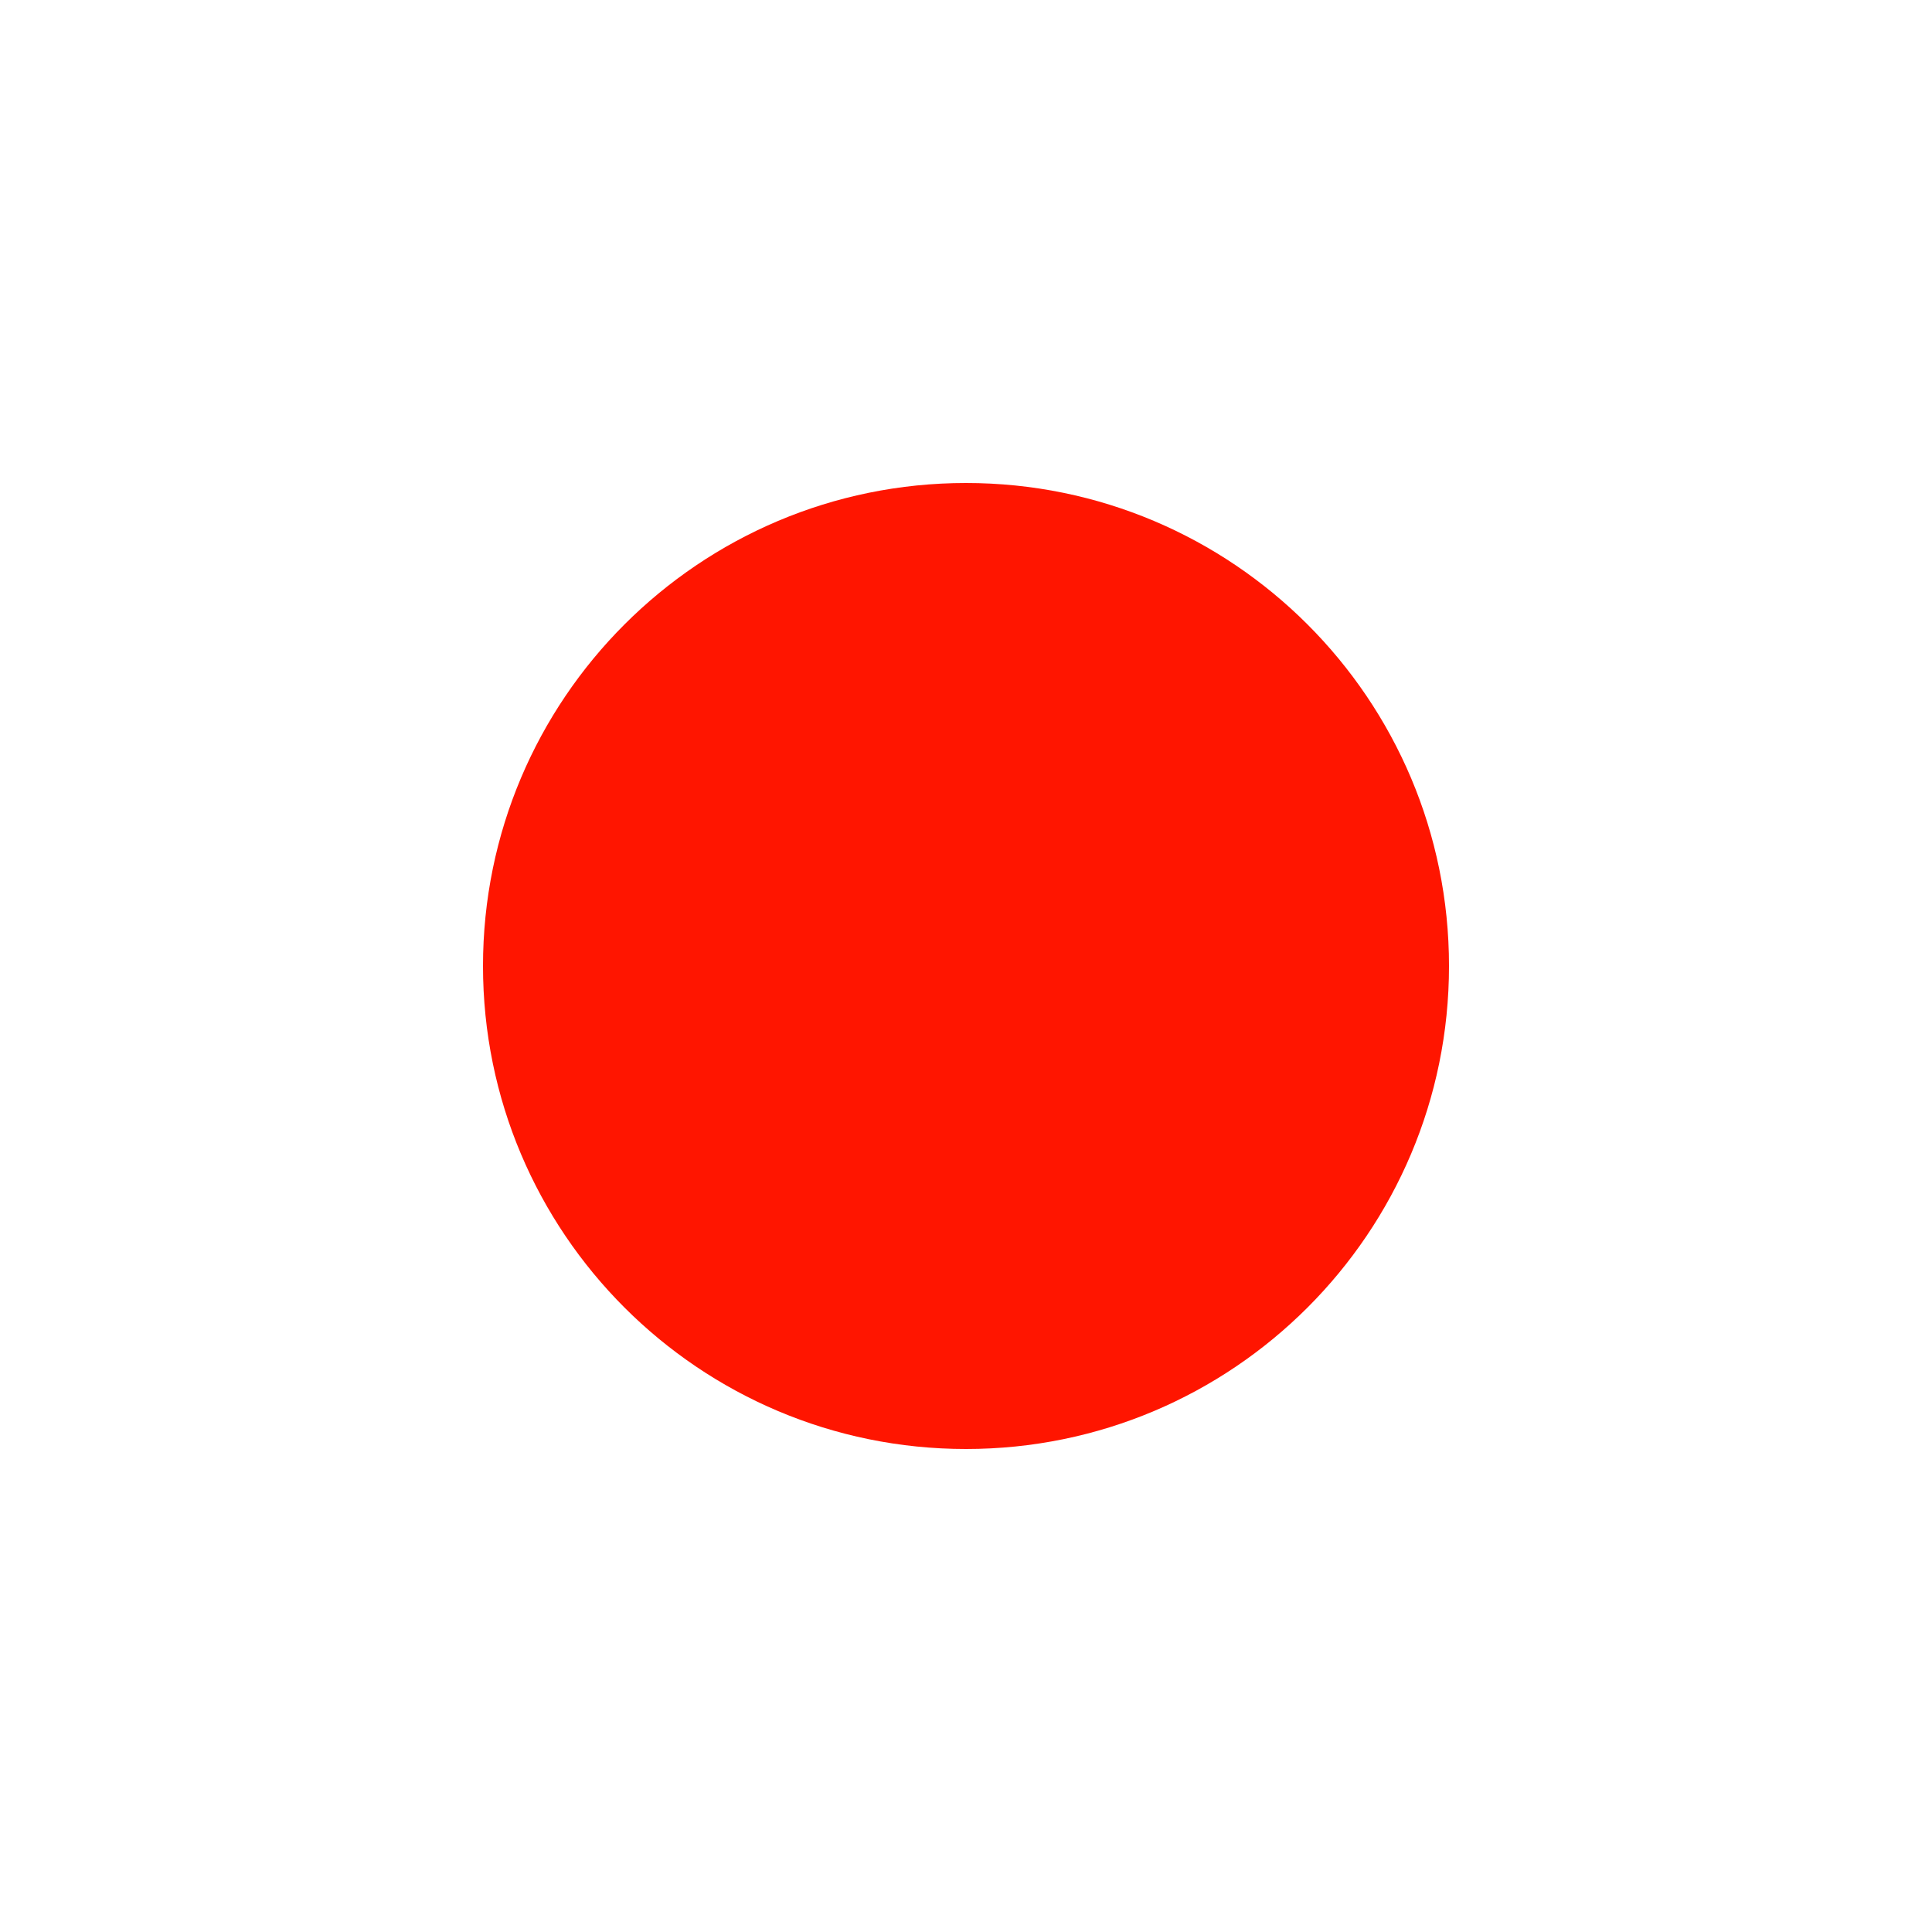
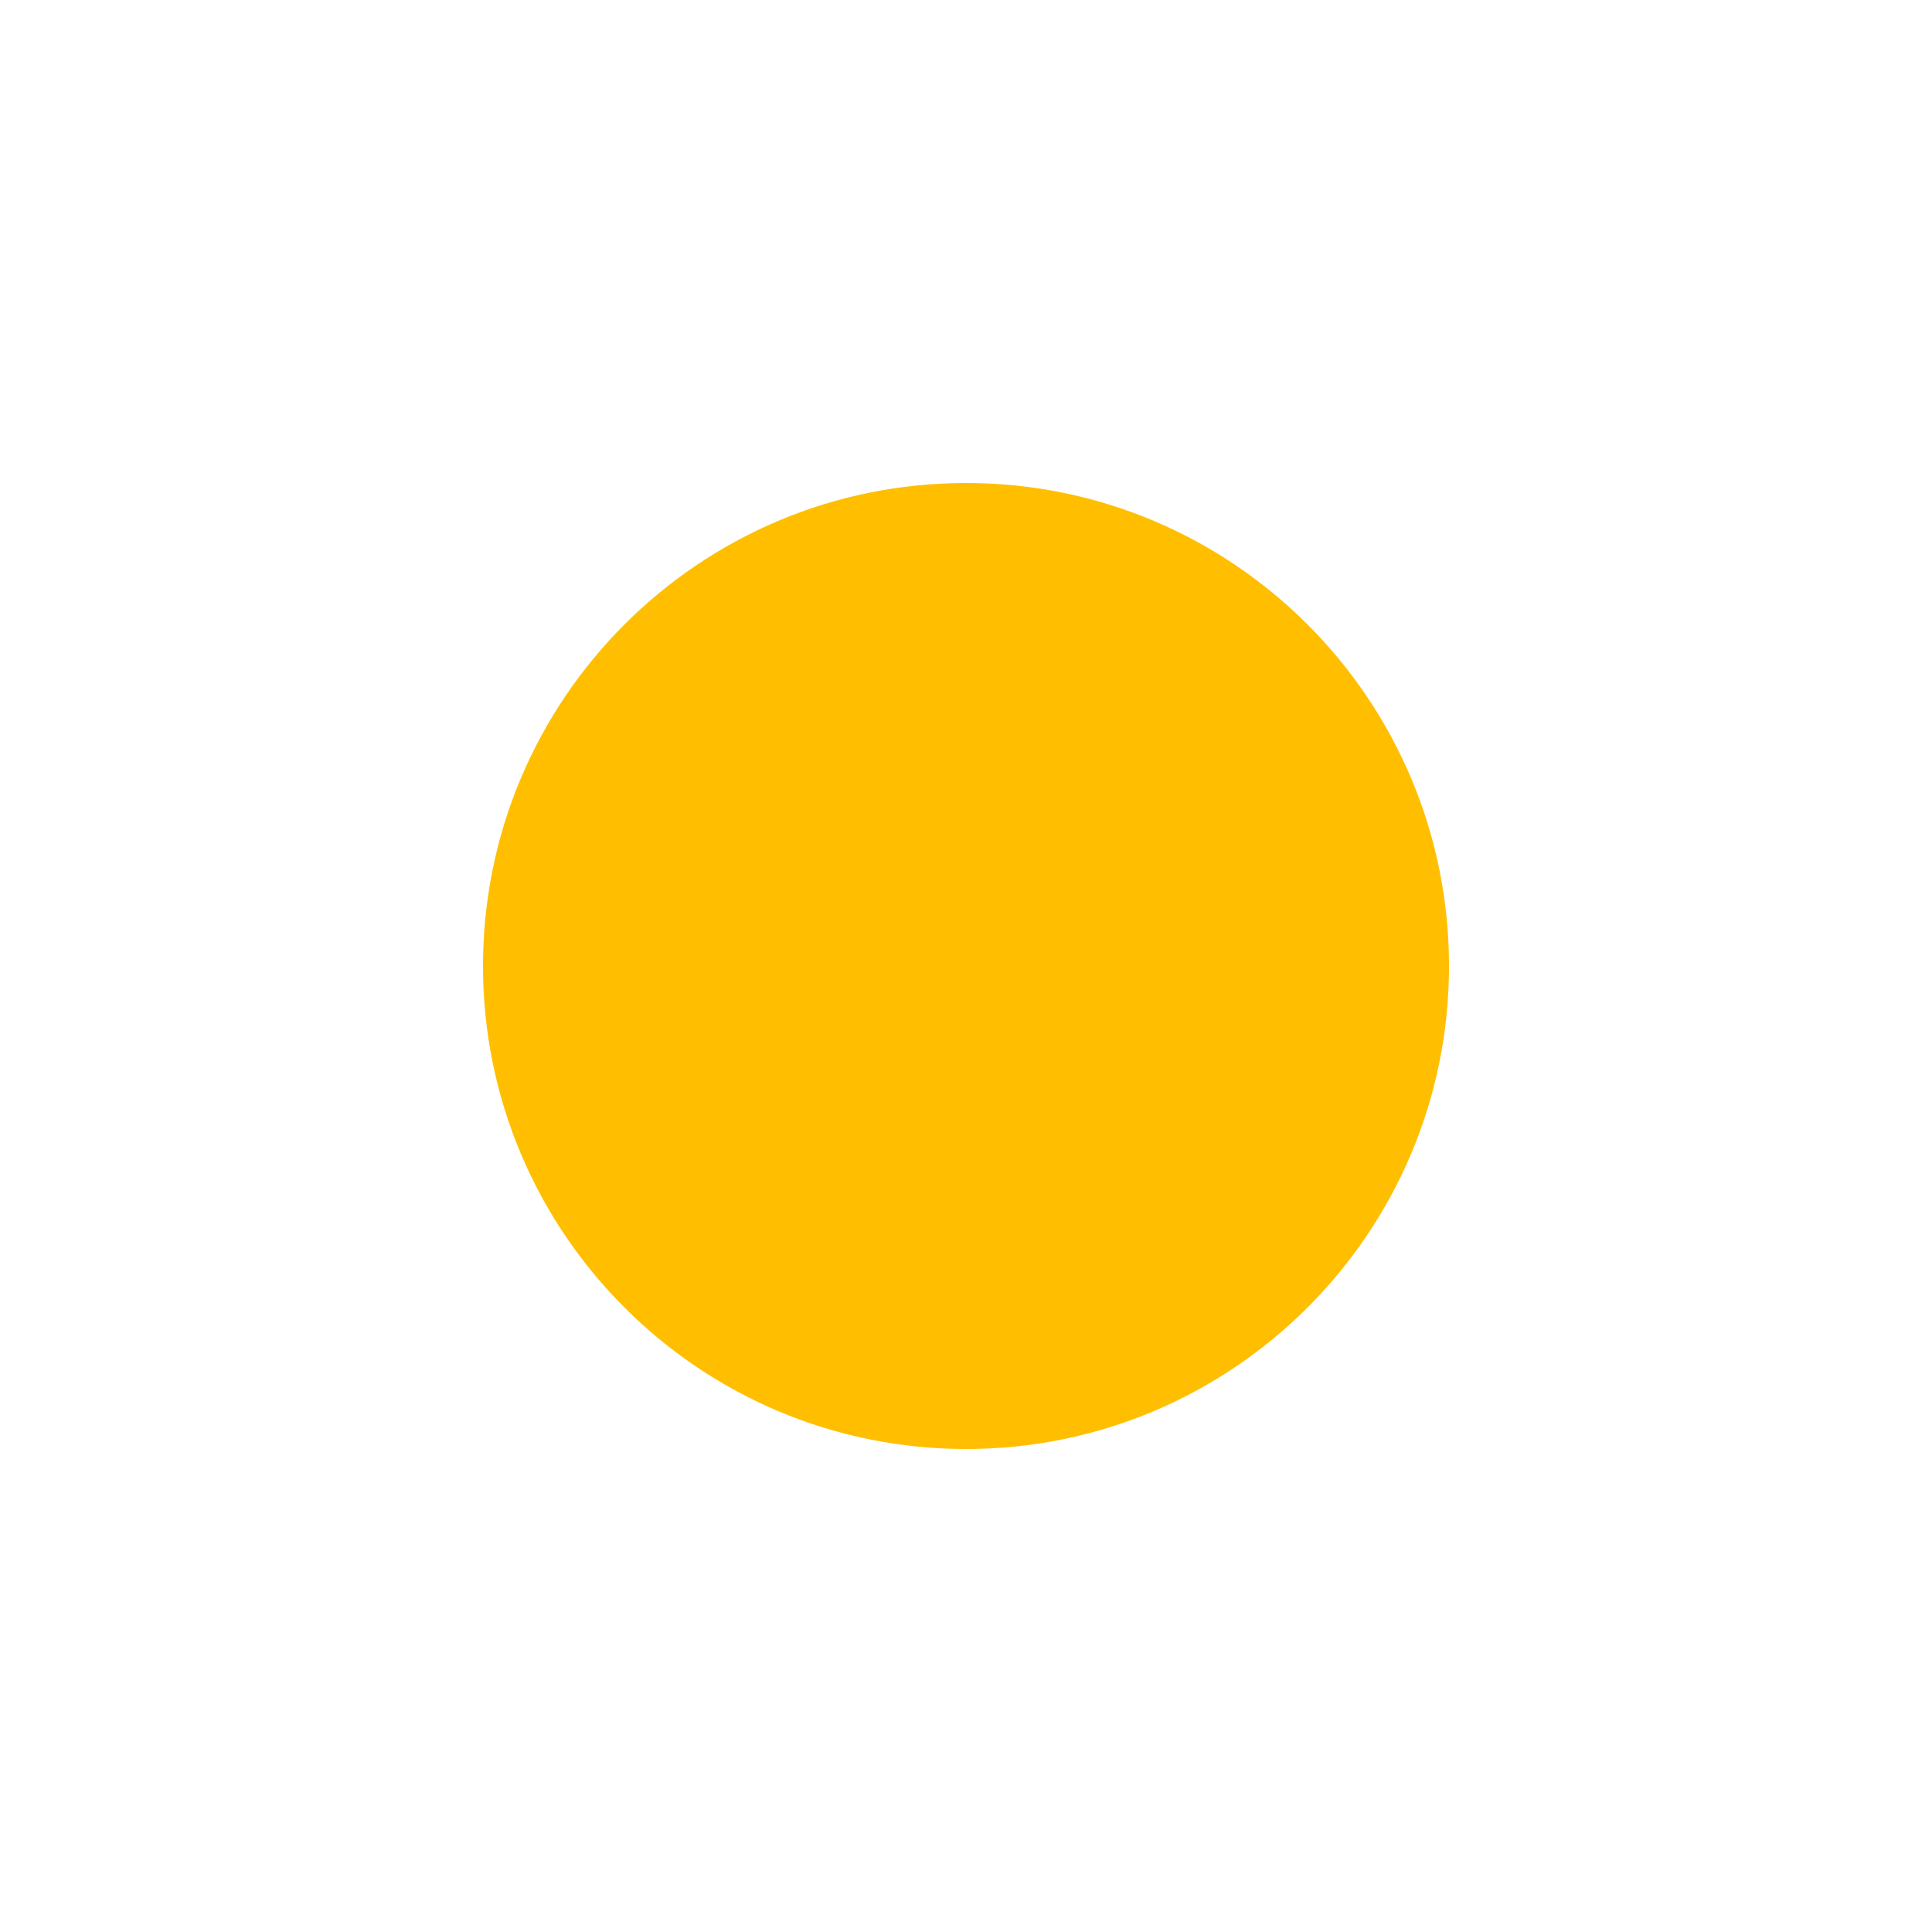
<svg xmlns="http://www.w3.org/2000/svg" width="24" height="24" viewBox="0 0 24 24">
-   <g id="Group_13" data-name="Group 13" transform="translate(218 -289)">
+   <g id="Group_14" data-name="Group 14" transform="translate(218 -289)">
    <rect id="Rectangle_5" data-name="Rectangle 5" width="24" height="24" transform="translate(-218 289)" fill="none" />
-     <circle id="Ellipse_1" data-name="Ellipse 1" cx="6" cy="6" r="6" transform="translate(-212 295)" fill="#ff1500" />
+     <circle id="Ellipse_1" data-name="Ellipse 1" cx="6" cy="6" r="6" transform="translate(-212 295)" fill="#ffbf00" />
  </g>
</svg>
